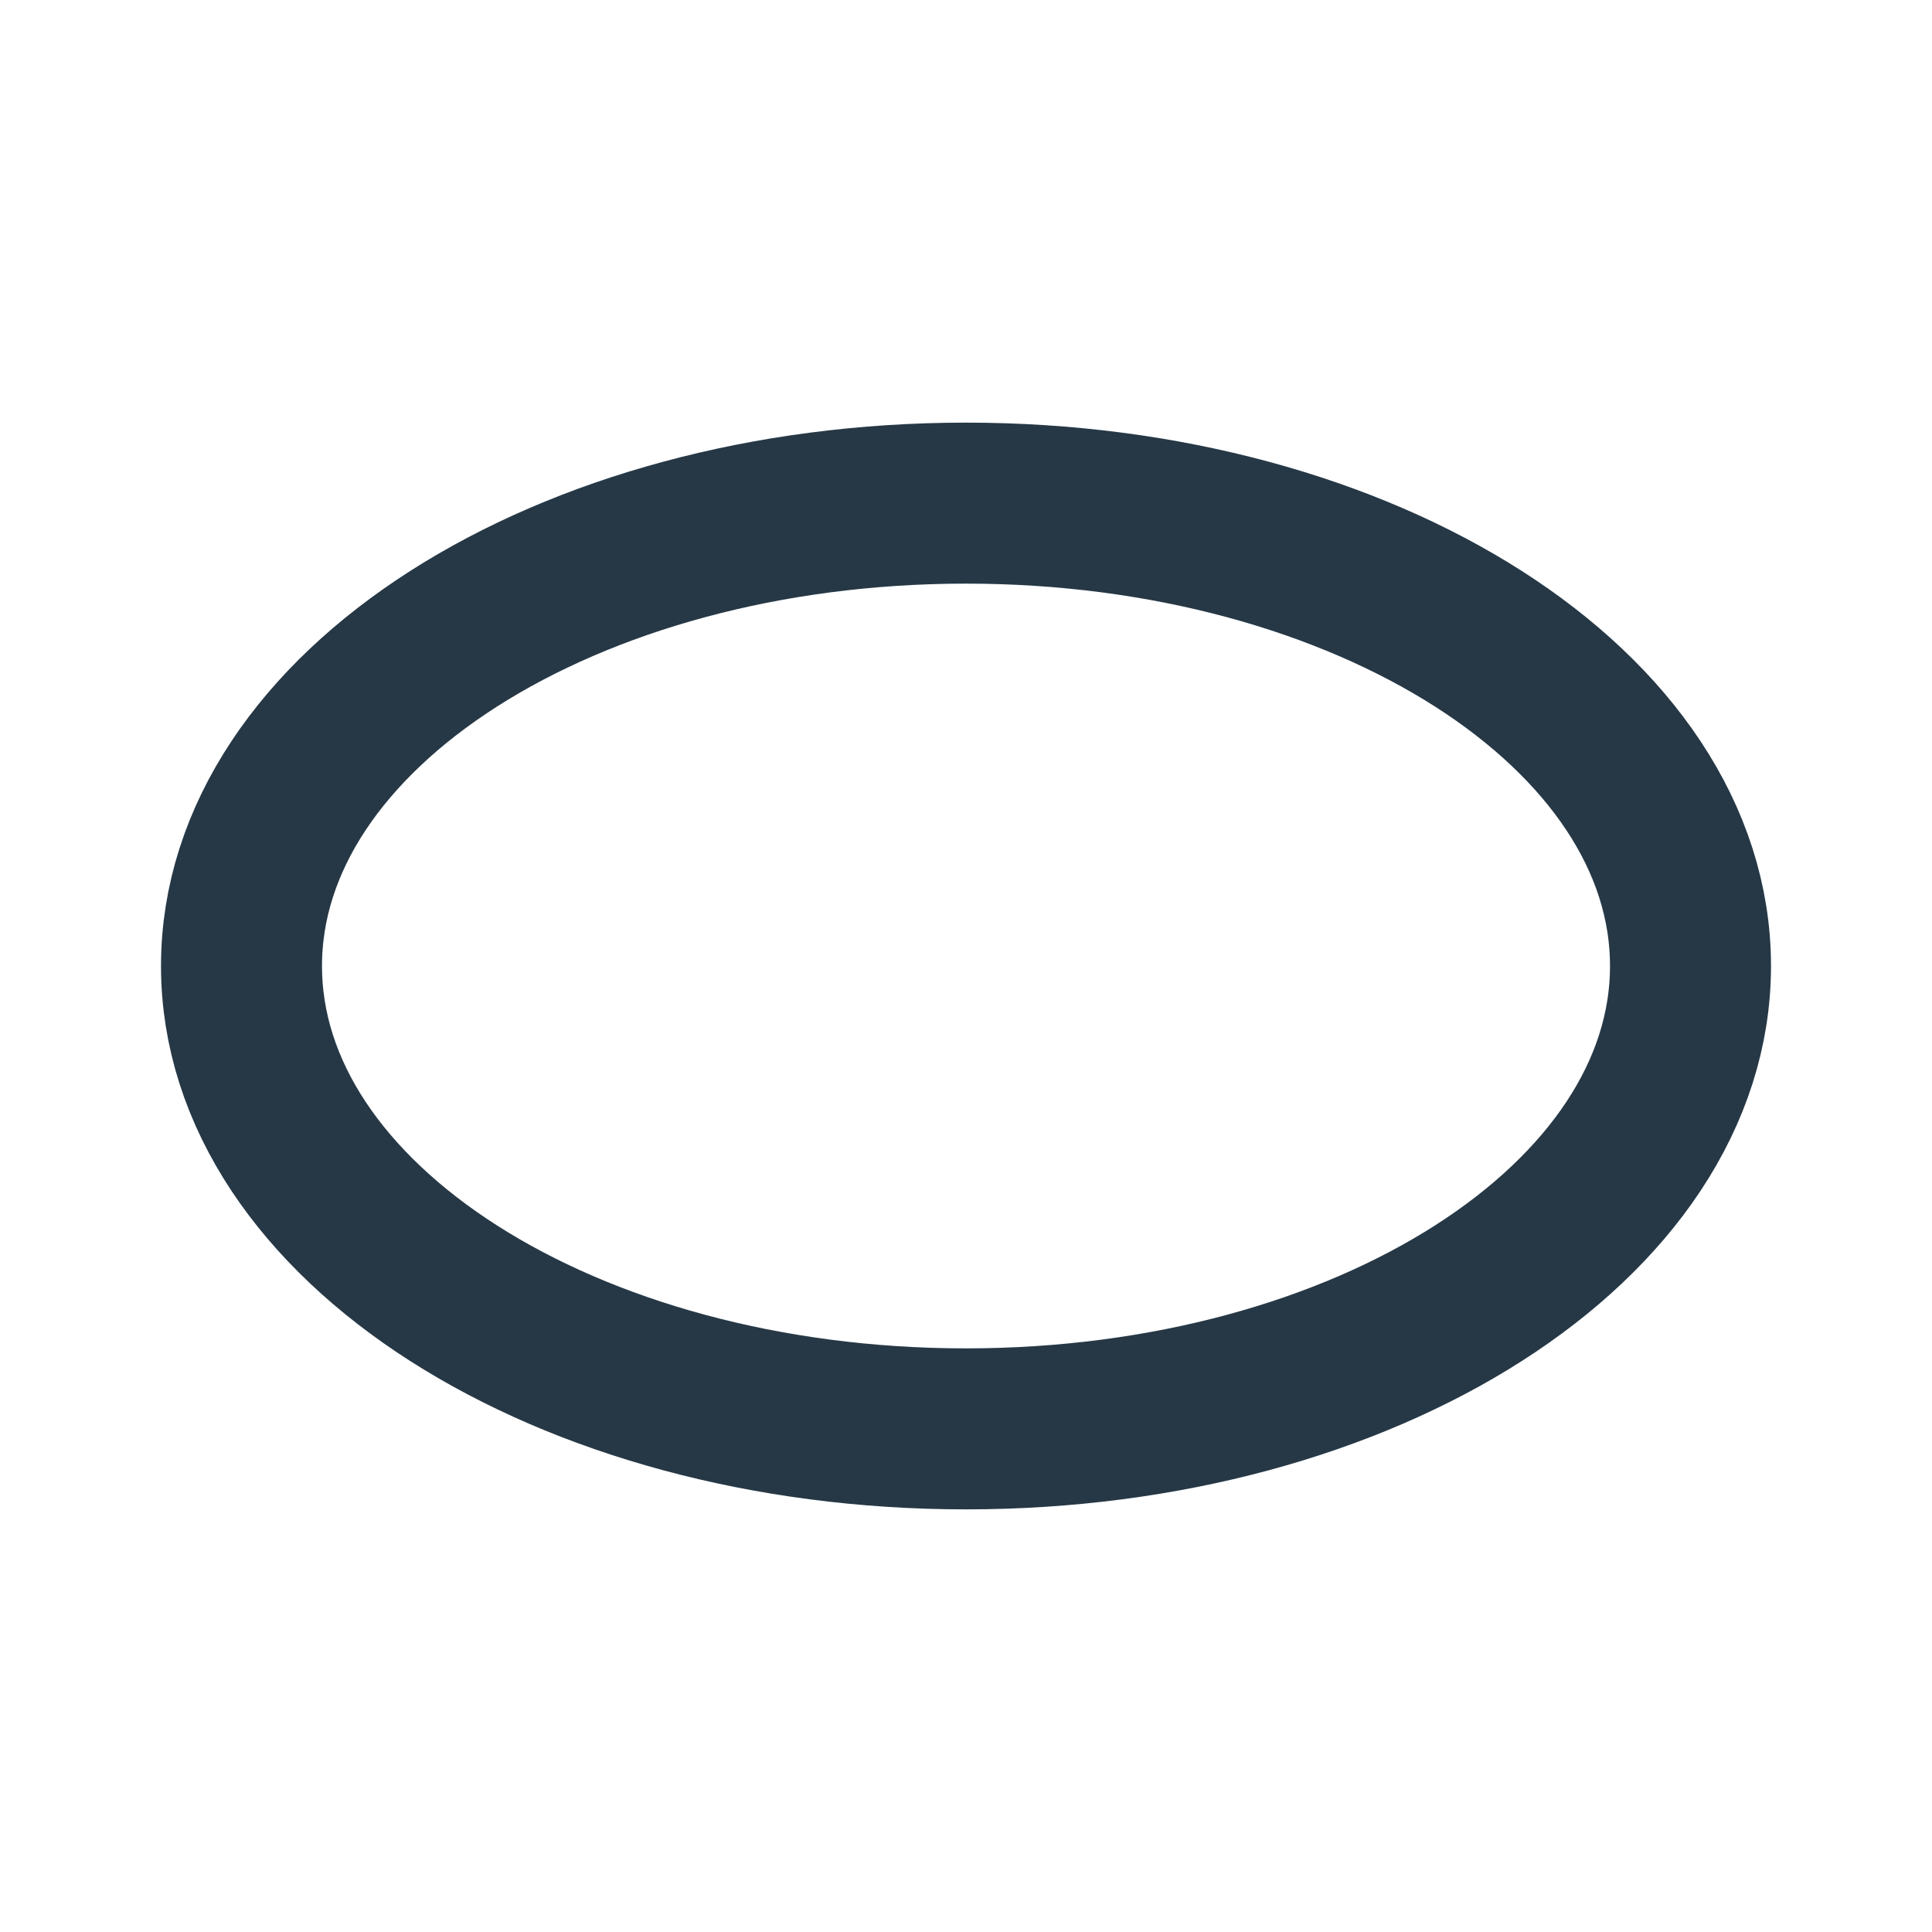
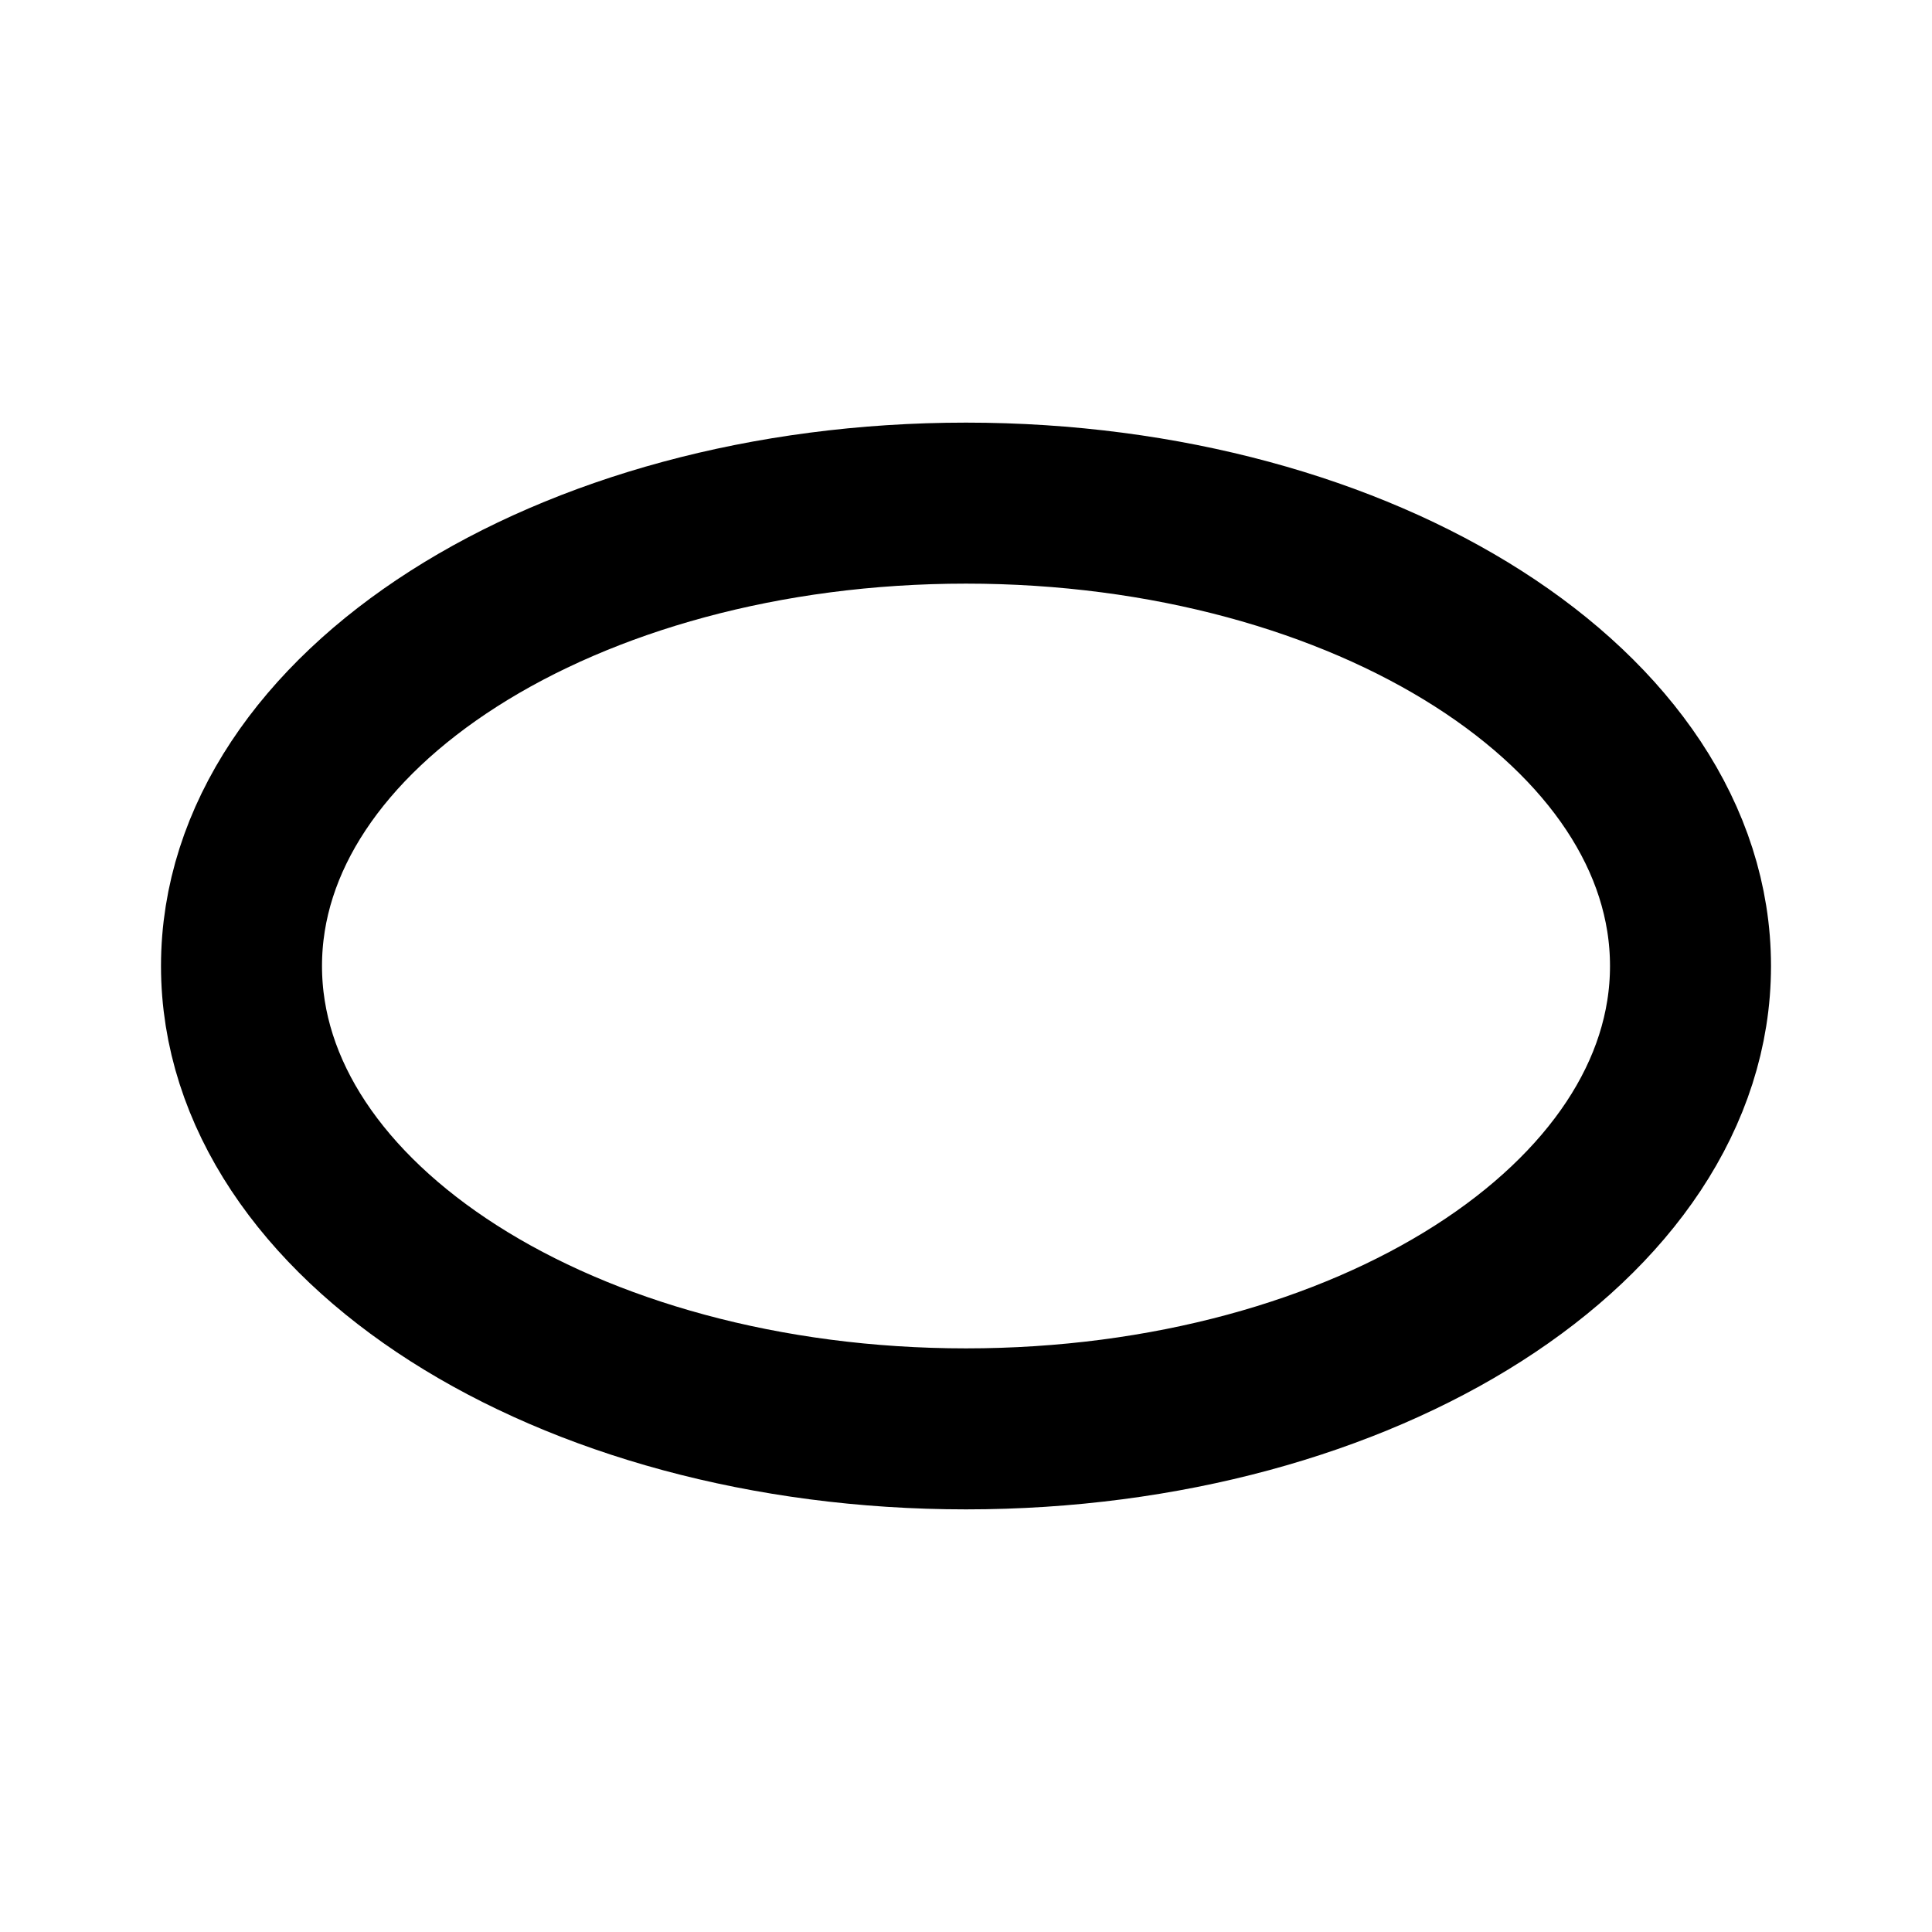
- <svg xmlns="http://www.w3.org/2000/svg" viewBox="0 0 24 24" fill="none" stroke="#263846" stroke-width="2" stroke-linecap="round" stroke-linejoin="round">
+ <svg xmlns="http://www.w3.org/2000/svg" id="icon" viewBox="0 0 24 24" fill="none" stroke="currentColor" stroke-width="2" stroke-linecap="round" stroke-linejoin="round">
  <ellipse cx="12" cy="12" rx="9" ry="5.75" />
</svg>
